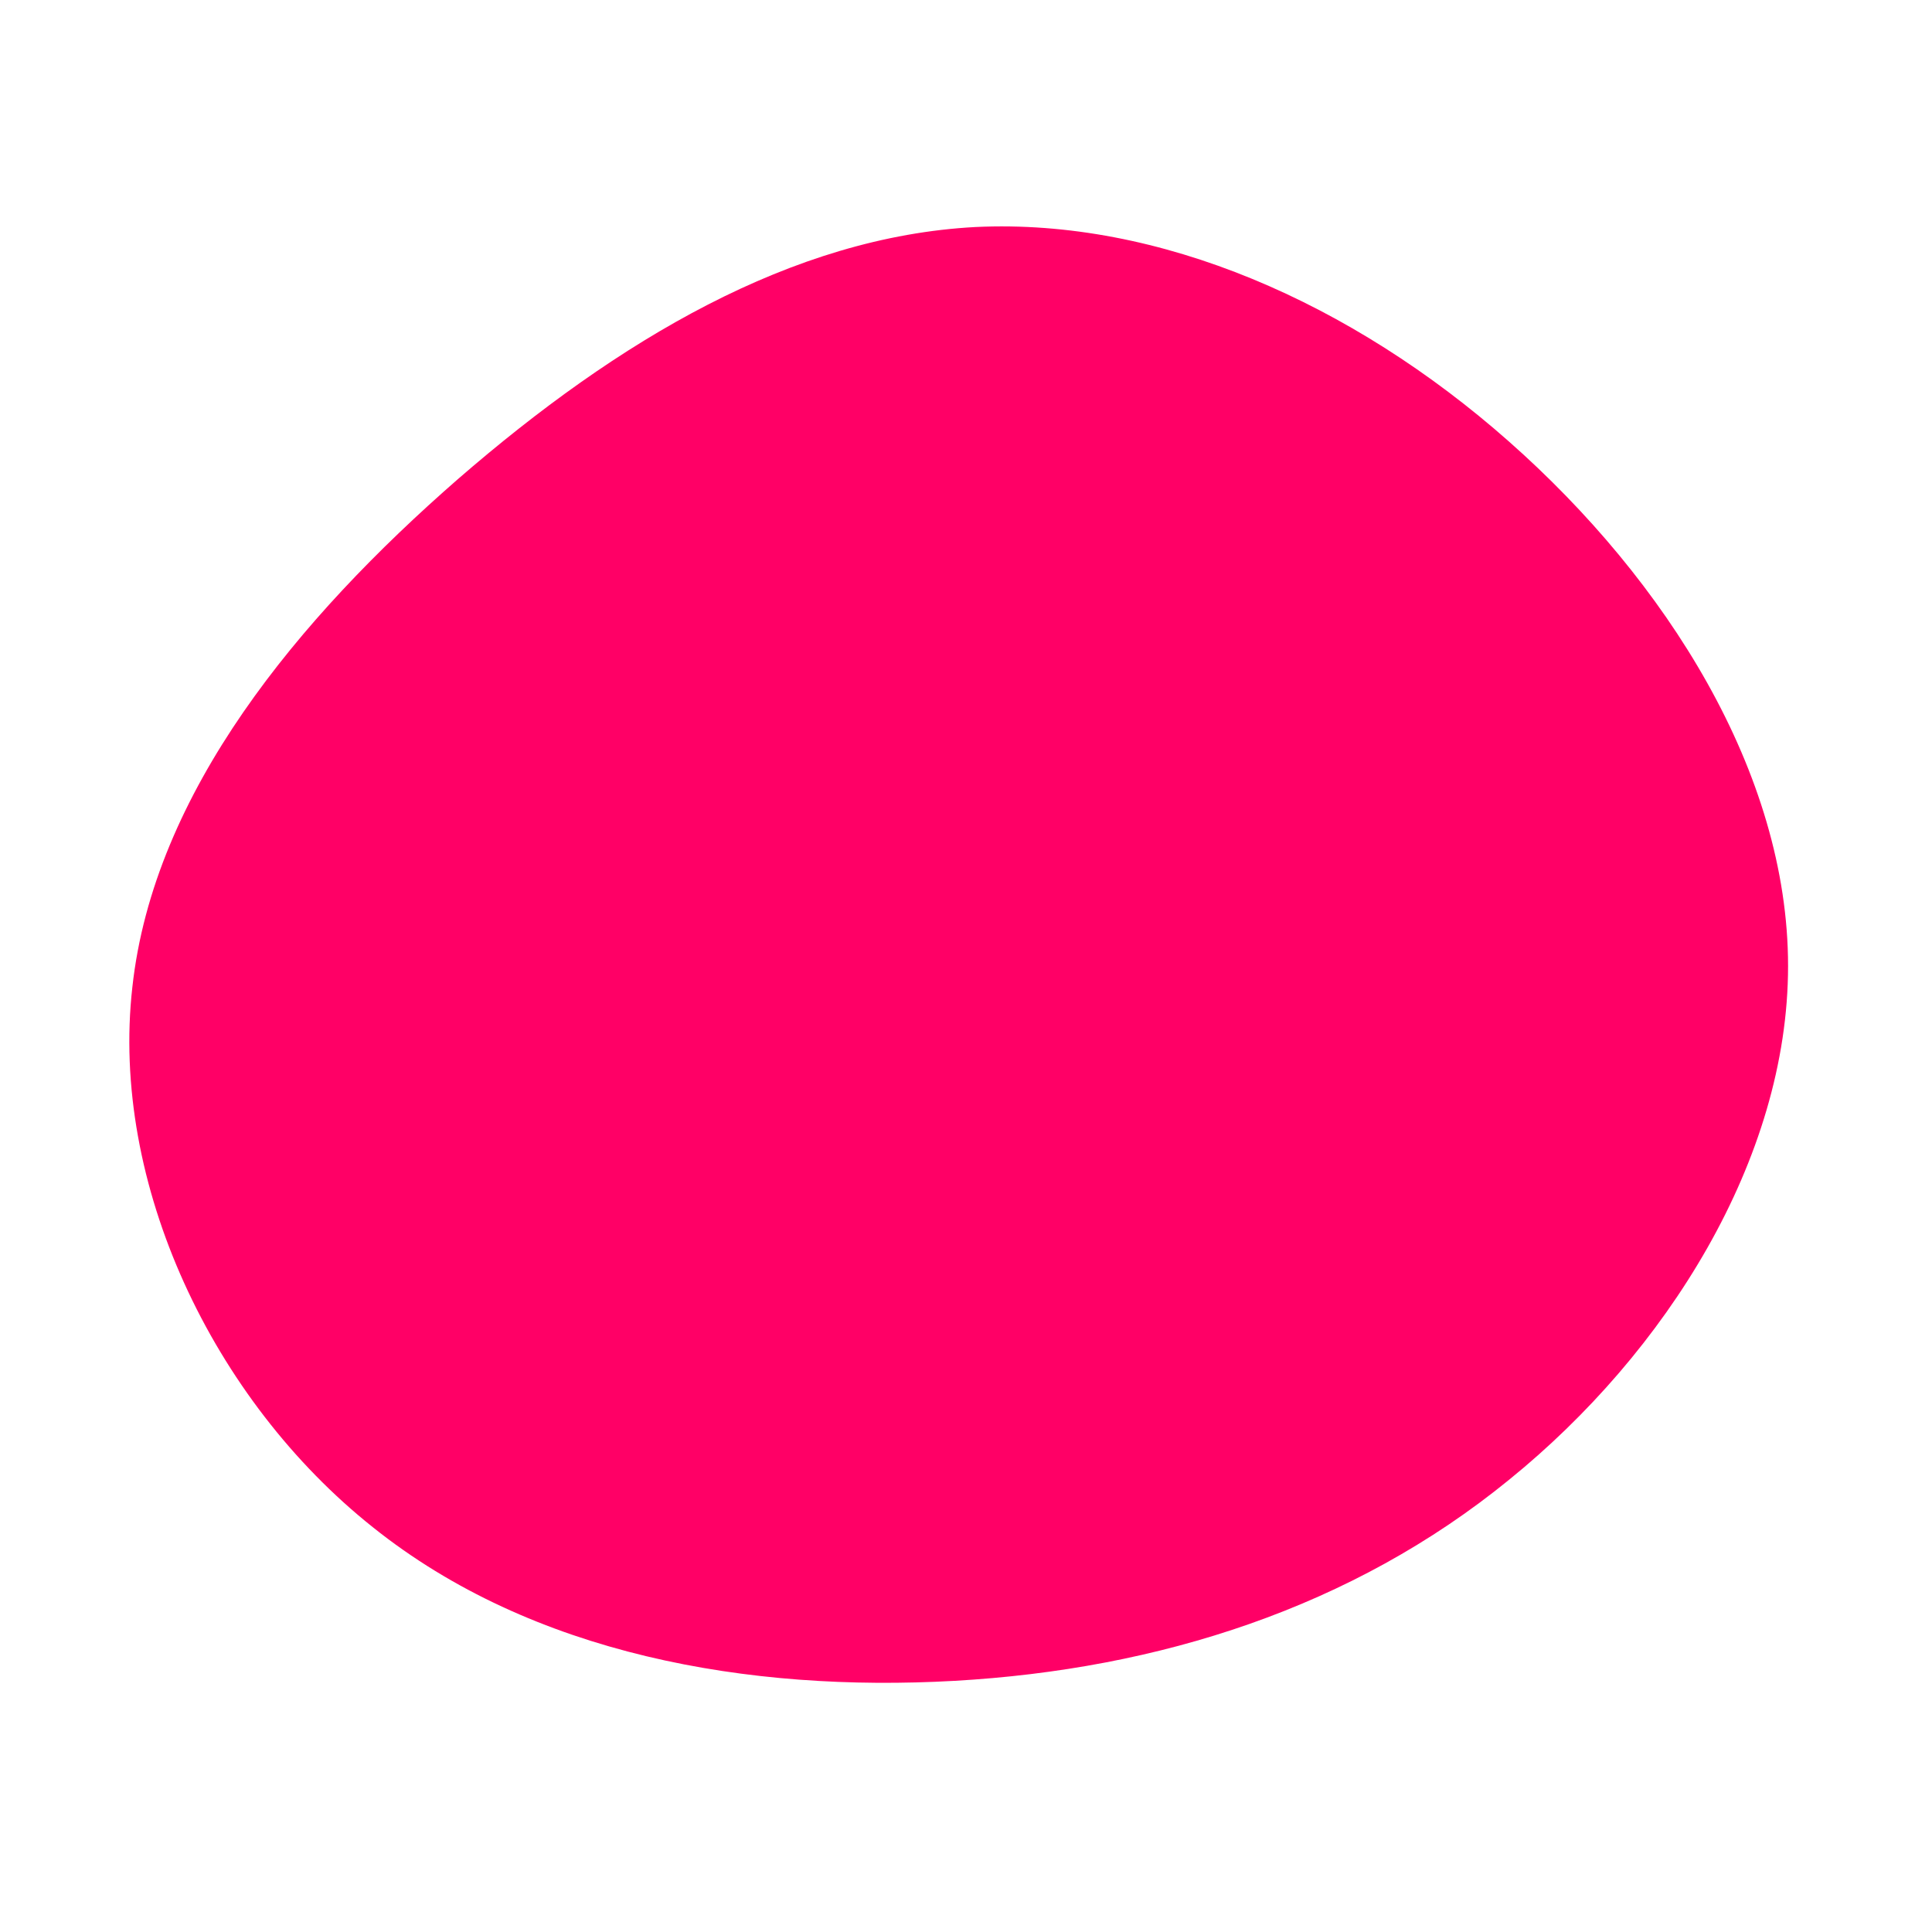
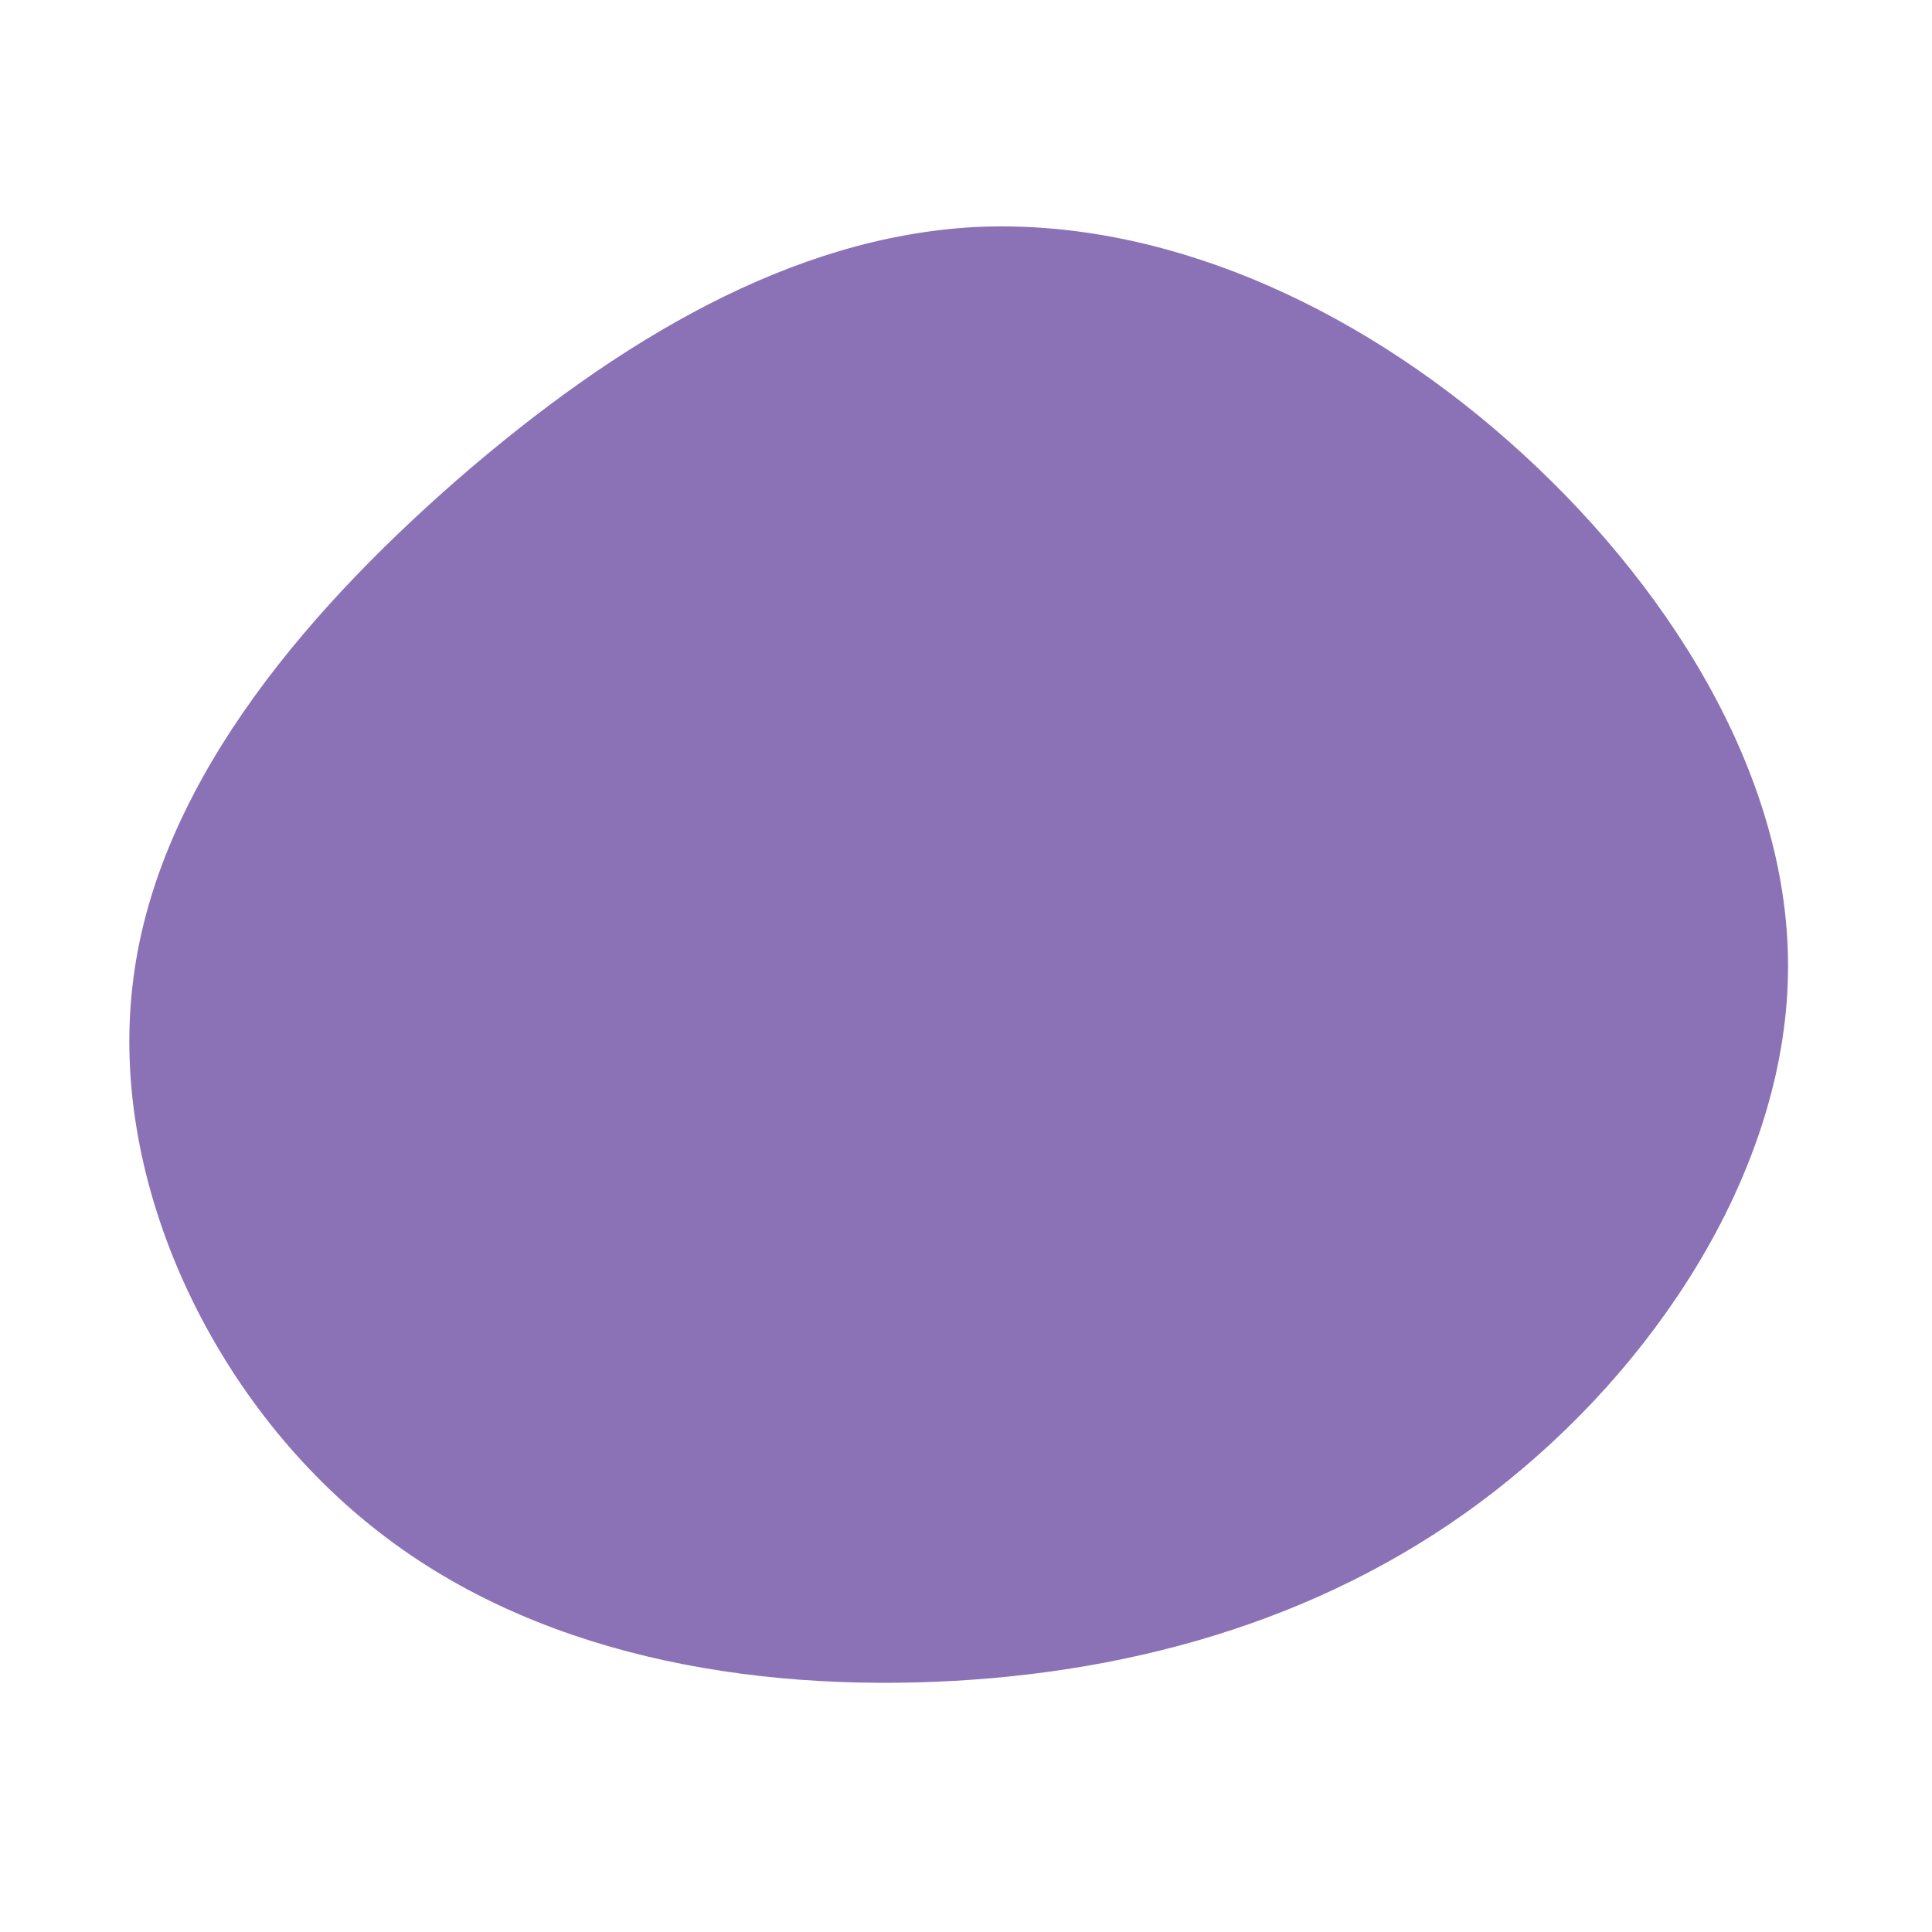
<svg xmlns="http://www.w3.org/2000/svg" viewBox="0 0 200 200">
-   <path fill="#FF0066" d="M56.2,-54.3C72.5,-39.9,85.1,-20,85.1,0C85.1,20,72.5,40,56.2,53.2C40,66.4,20,72.8,-1.2,74C-22.5,75.2,-44.9,71.3,-61.4,58.1C-78,44.9,-88.6,22.5,-86.3,2.2C-84.1,-18,-69.1,-36,-52.6,-50.4C-36,-64.8,-18,-75.5,1,-76.5C20,-77.4,39.9,-68.7,56.2,-54.3Z" transform="translate(100 100)" />
+   <path fill="#8B72B6" d="M56.2,-54.3C72.5,-39.9,85.1,-20,85.1,0C85.1,20,72.5,40,56.2,53.2C40,66.4,20,72.8,-1.2,74C-22.5,75.2,-44.9,71.3,-61.4,58.1C-78,44.9,-88.6,22.5,-86.3,2.2C-84.1,-18,-69.1,-36,-52.6,-50.4C-36,-64.8,-18,-75.5,1,-76.5C20,-77.4,39.9,-68.7,56.2,-54.3Z" transform="translate(100 100)" />
</svg>
